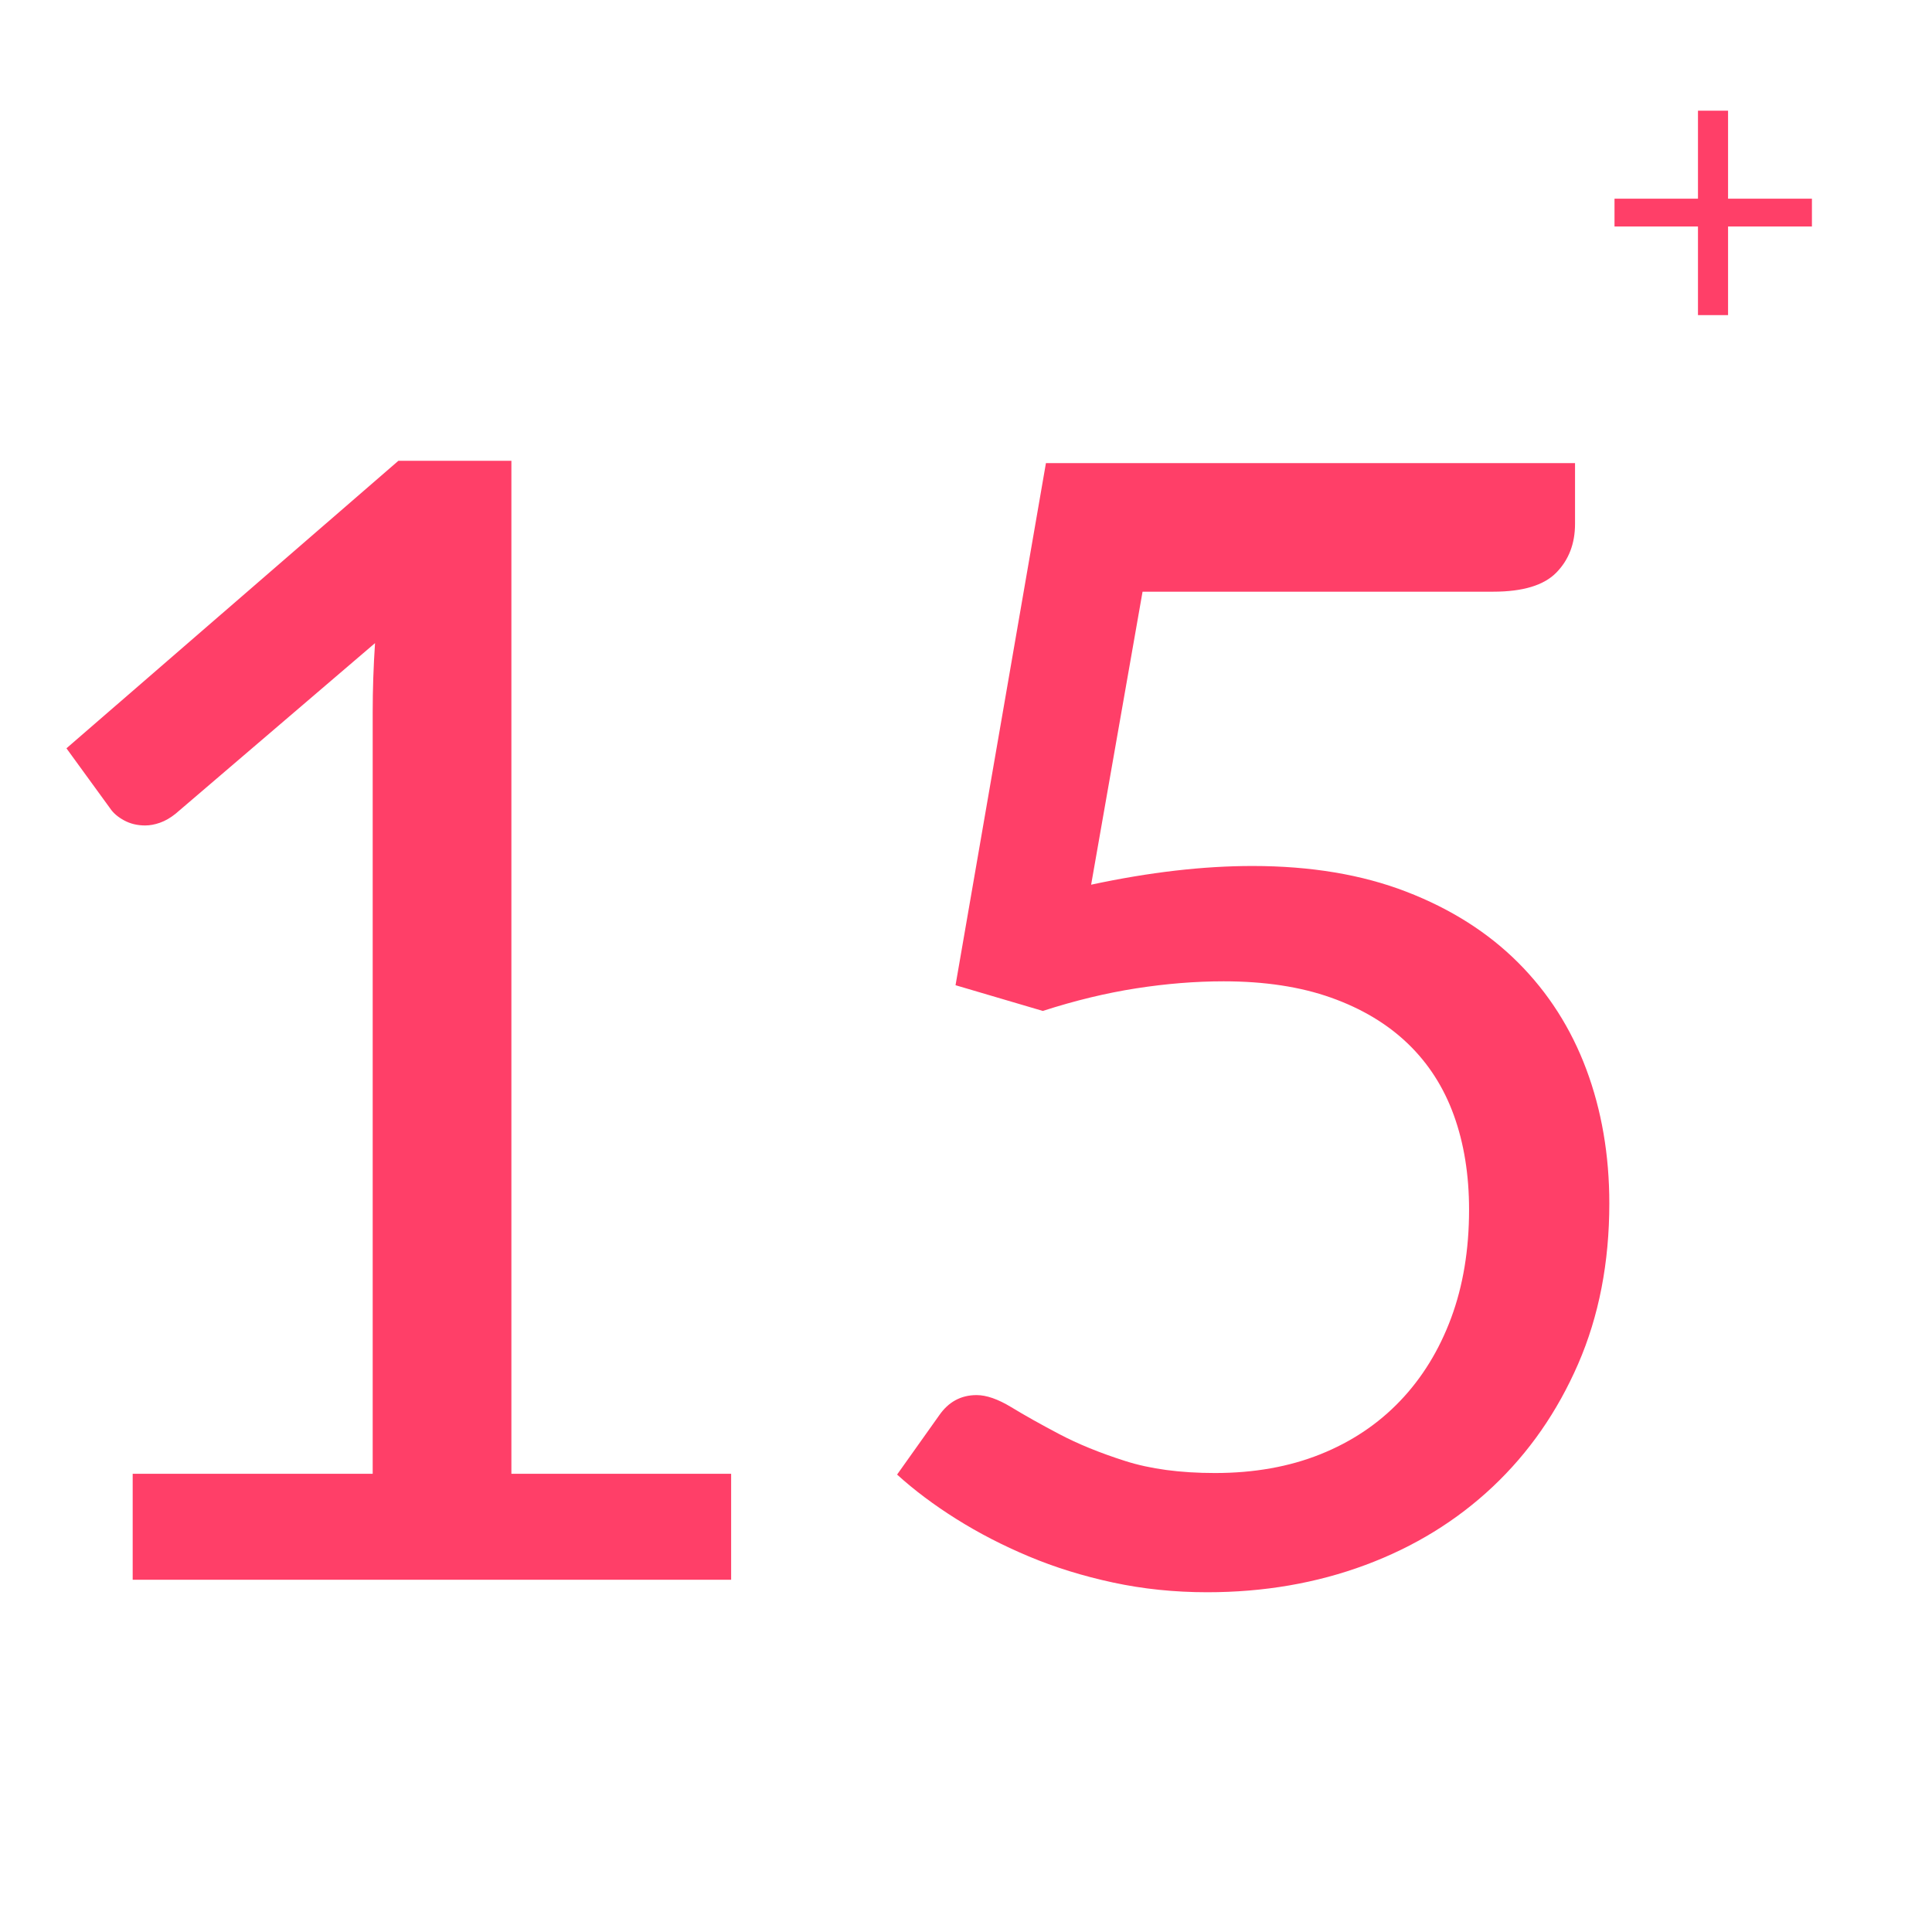
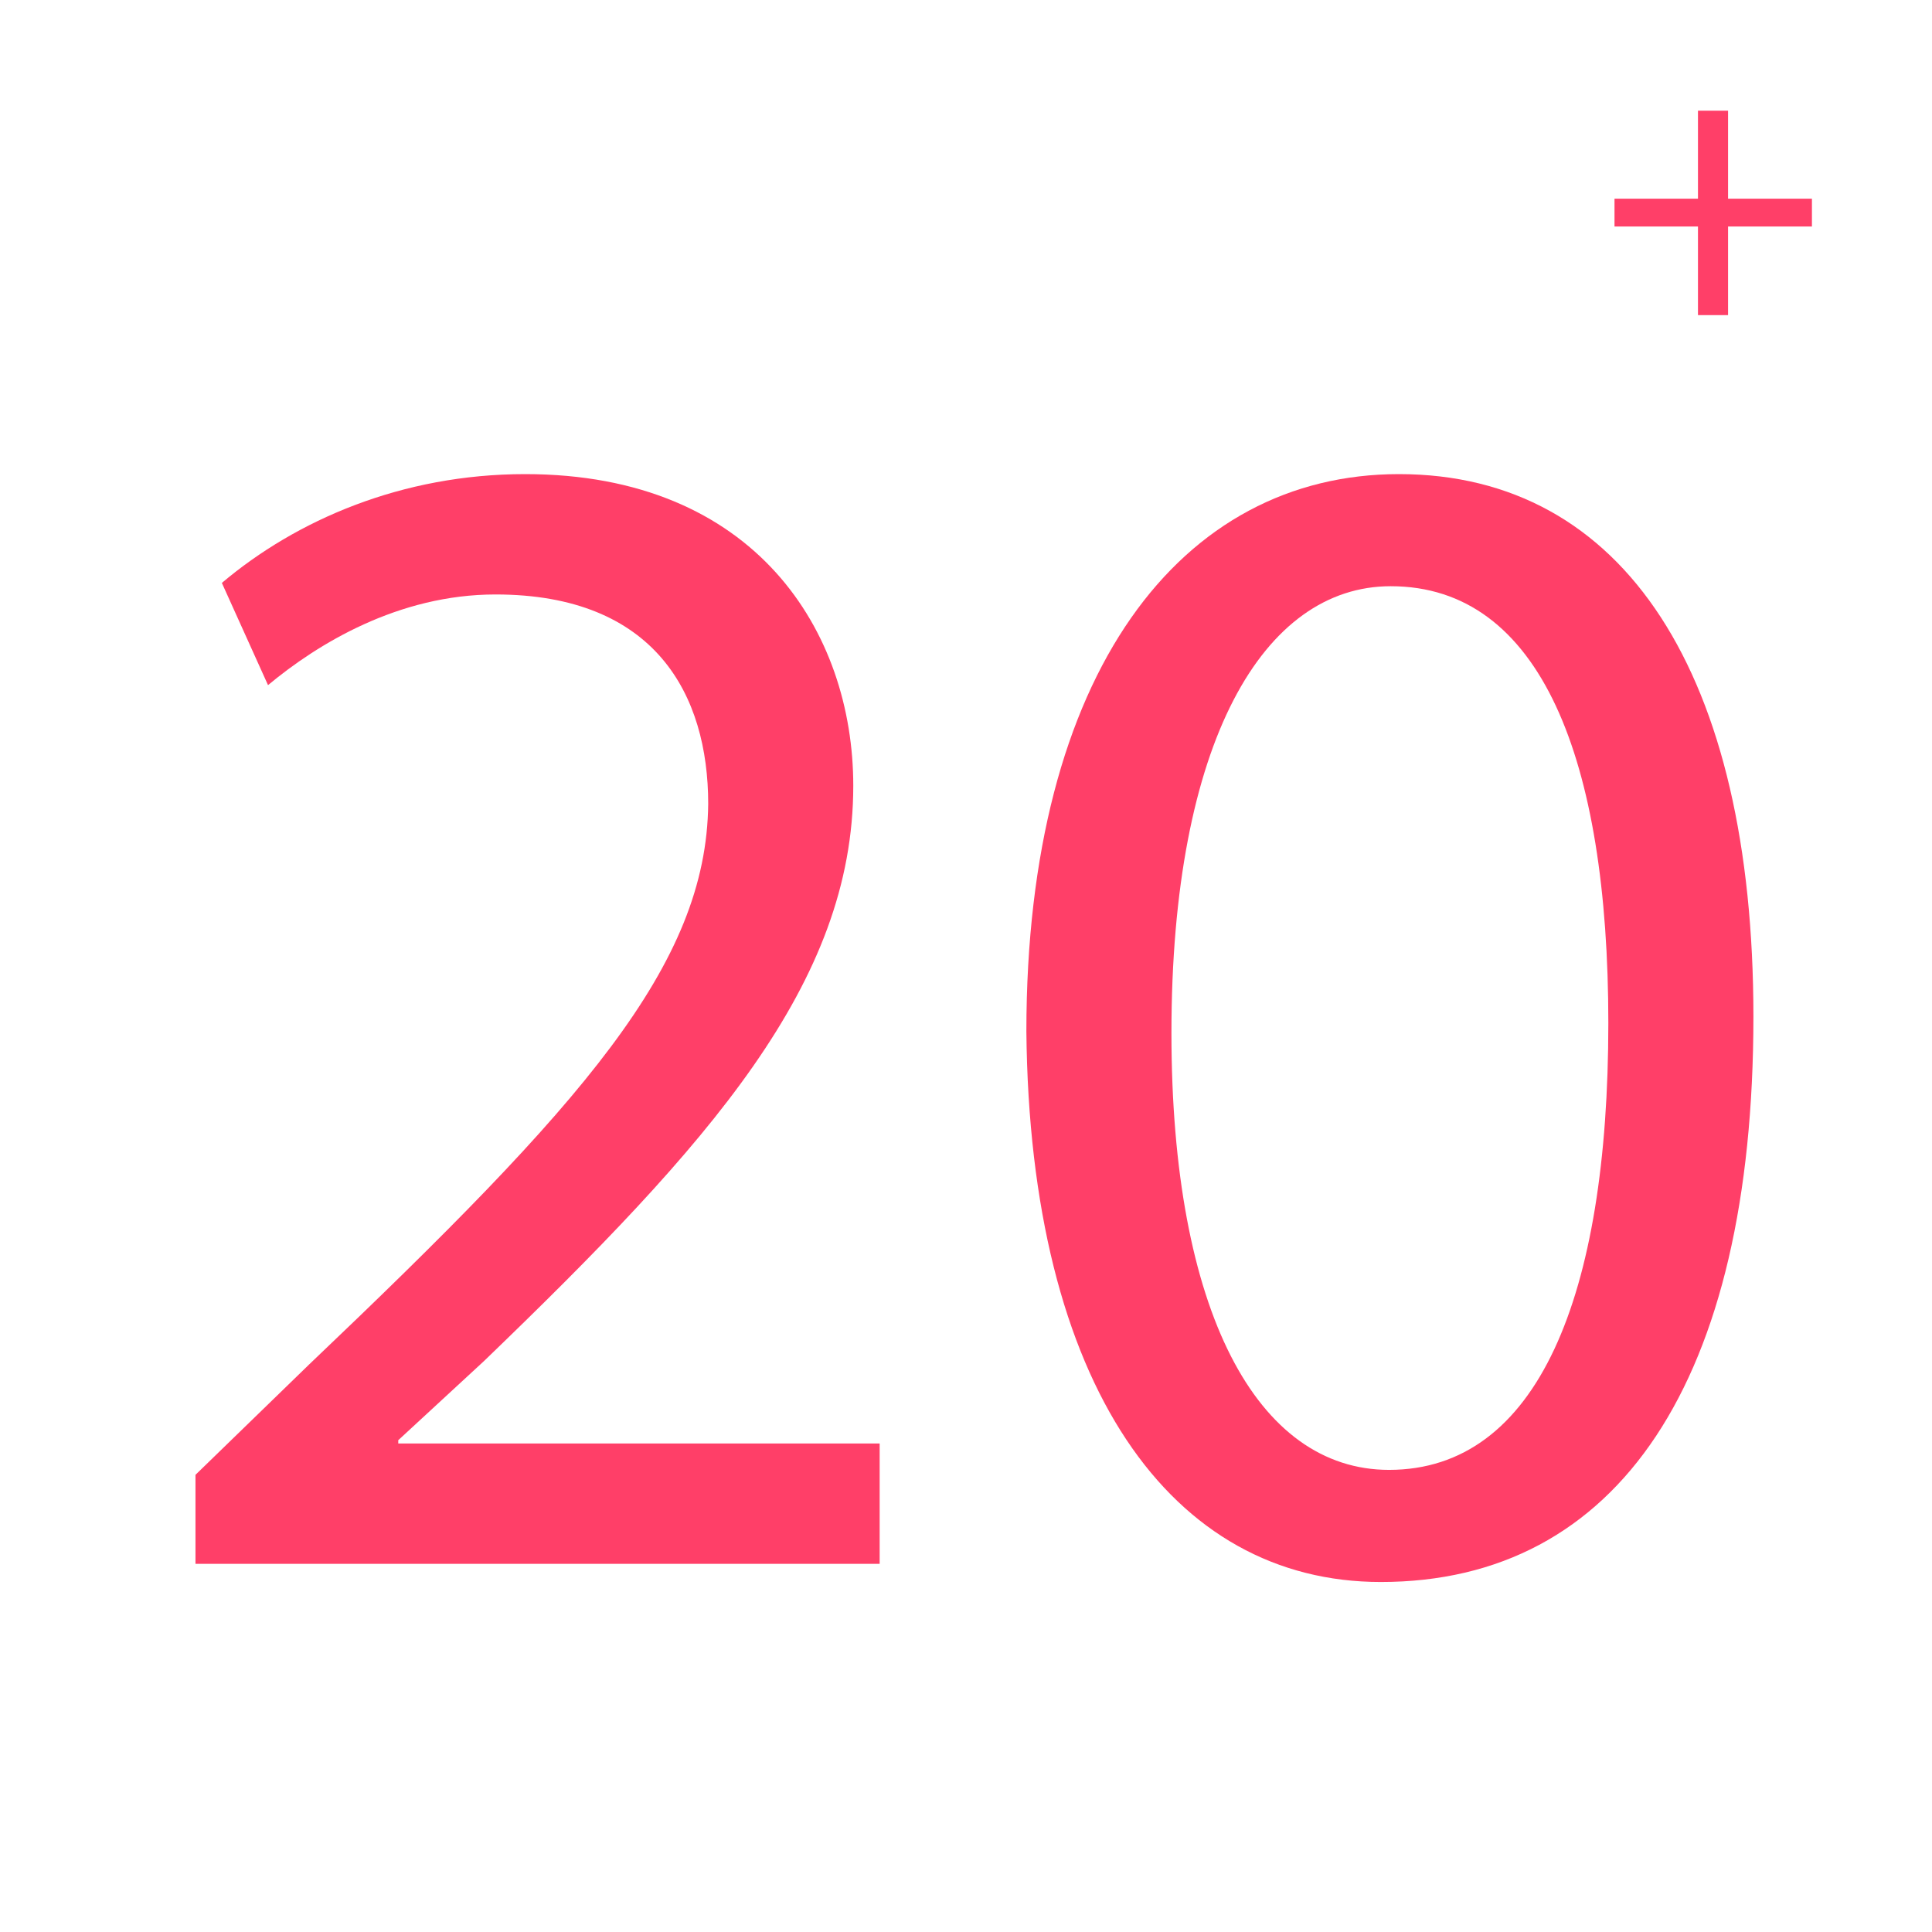
<svg xmlns="http://www.w3.org/2000/svg" version="1.1" id="Layer_1" x="0px" y="0px" width="300px" height="300px" viewBox="0 0 300 300" enable-background="new 0 0 300 300" xml:space="preserve">
-   <g enable-background="new    ">
-     <path fill="#FF3F68" d="M20.603,228.85h37.268V110.632c0-3.549,0.121-7.139,0.363-10.77l-30.976,26.499   c-0.807,0.646-1.614,1.11-2.42,1.392c-0.807,0.284-1.573,0.424-2.299,0.424c-1.21,0-2.299-0.261-3.267-0.786   c-0.968-0.524-1.694-1.15-2.178-1.876l-6.776-9.317L61.864,71.55h17.545v157.3h34.122v16.457H20.603V228.85z" />
-     <path fill="#FF3F68" d="M244.57,81.35c0,3.067-0.969,5.587-2.903,7.563c-1.937,1.978-5.203,2.964-9.801,2.964h-54.45l-7.986,45.497   c9.033-1.937,17.383-2.904,25.047-2.904c9.034,0,17.002,1.331,23.897,3.993c6.897,2.662,12.685,6.333,17.364,11.011   c4.677,4.68,8.207,10.206,10.587,16.577c2.379,6.373,3.569,13.311,3.569,20.813c0,9.195-1.615,17.506-4.84,24.927   c-3.229,7.422-7.645,13.774-13.25,19.058c-5.606,5.284-12.201,9.338-19.783,12.16c-7.584,2.822-15.771,4.234-24.563,4.234   c-5.082,0-9.964-0.504-14.642-1.512c-4.68-1.008-9.035-2.359-13.067-4.055c-4.035-1.693-7.786-3.63-11.253-5.809   c-3.47-2.178-6.534-4.477-9.196-6.896l6.534-9.195c1.452-2.098,3.388-3.146,5.809-3.146c1.531,0,3.328,0.626,5.385,1.875   c2.057,1.252,4.537,2.645,7.44,4.175c2.904,1.533,6.312,2.925,10.226,4.175c3.912,1.252,8.57,1.875,13.976,1.875   c6.05,0,11.495-0.968,16.335-2.903c4.84-1.937,8.973-4.698,12.402-8.288c3.428-3.588,6.068-7.885,7.926-12.887   c1.854-5,2.783-10.606,2.783-16.818c0-5.402-0.787-10.285-2.359-14.643c-1.572-4.354-3.953-8.064-7.14-11.131   c-3.188-3.064-7.159-5.445-11.918-7.14c-4.761-1.694-10.327-2.541-16.698-2.541c-4.355,0-8.875,0.362-13.552,1.089   c-4.681,0.727-9.521,1.896-14.521,3.51l-13.553-3.994l14.036-81.069h82.159V81.35L244.57,81.35z" />
-   </g>
  <g enable-background="new    ">
    <path fill="#FF3F68" d="M268.332,17.188v13.663h13.023v4.32h-13.023v13.76h-4.672v-13.76H250.7v-4.32h12.96V17.188H268.332z" />
  </g>
+   <g>
+     <g>
+       <path fill="#FF3F68" d="M30.354,242.834V229.01l17.664-17.152c42.496-40.447,61.695-61.951,61.951-87.039    c0-16.896-8.192-32.511-33.023-32.511c-15.104,0-27.648,7.68-35.328,14.08L34.45,90.516C45.97,80.788,62.354,73.62,81.553,73.62    c35.839,0,50.943,24.576,50.943,48.383c0,30.72-22.272,55.552-57.343,89.343l-13.312,12.288v0.512h74.751v18.688H30.354z" />
+       <path fill="#FF3F68" d="M272.269,157.843c0,56.575-20.991,87.808-57.855,87.808c-32.512,0-54.527-30.465-55.039-85.504    c0-55.807,24.063-86.527,57.855-86.527C252.301,73.62,272.269,104.851,272.269,157.843z M181.901,160.402    c0,43.264,13.313,67.84,33.792,67.84c23.04,0,34.048-26.881,34.048-69.375c0-40.96-10.496-67.84-33.792-67.84    C196.237,91.027,181.901,115.091,181.901,160.402z" />
+     </g>
+   </g>
</svg>
